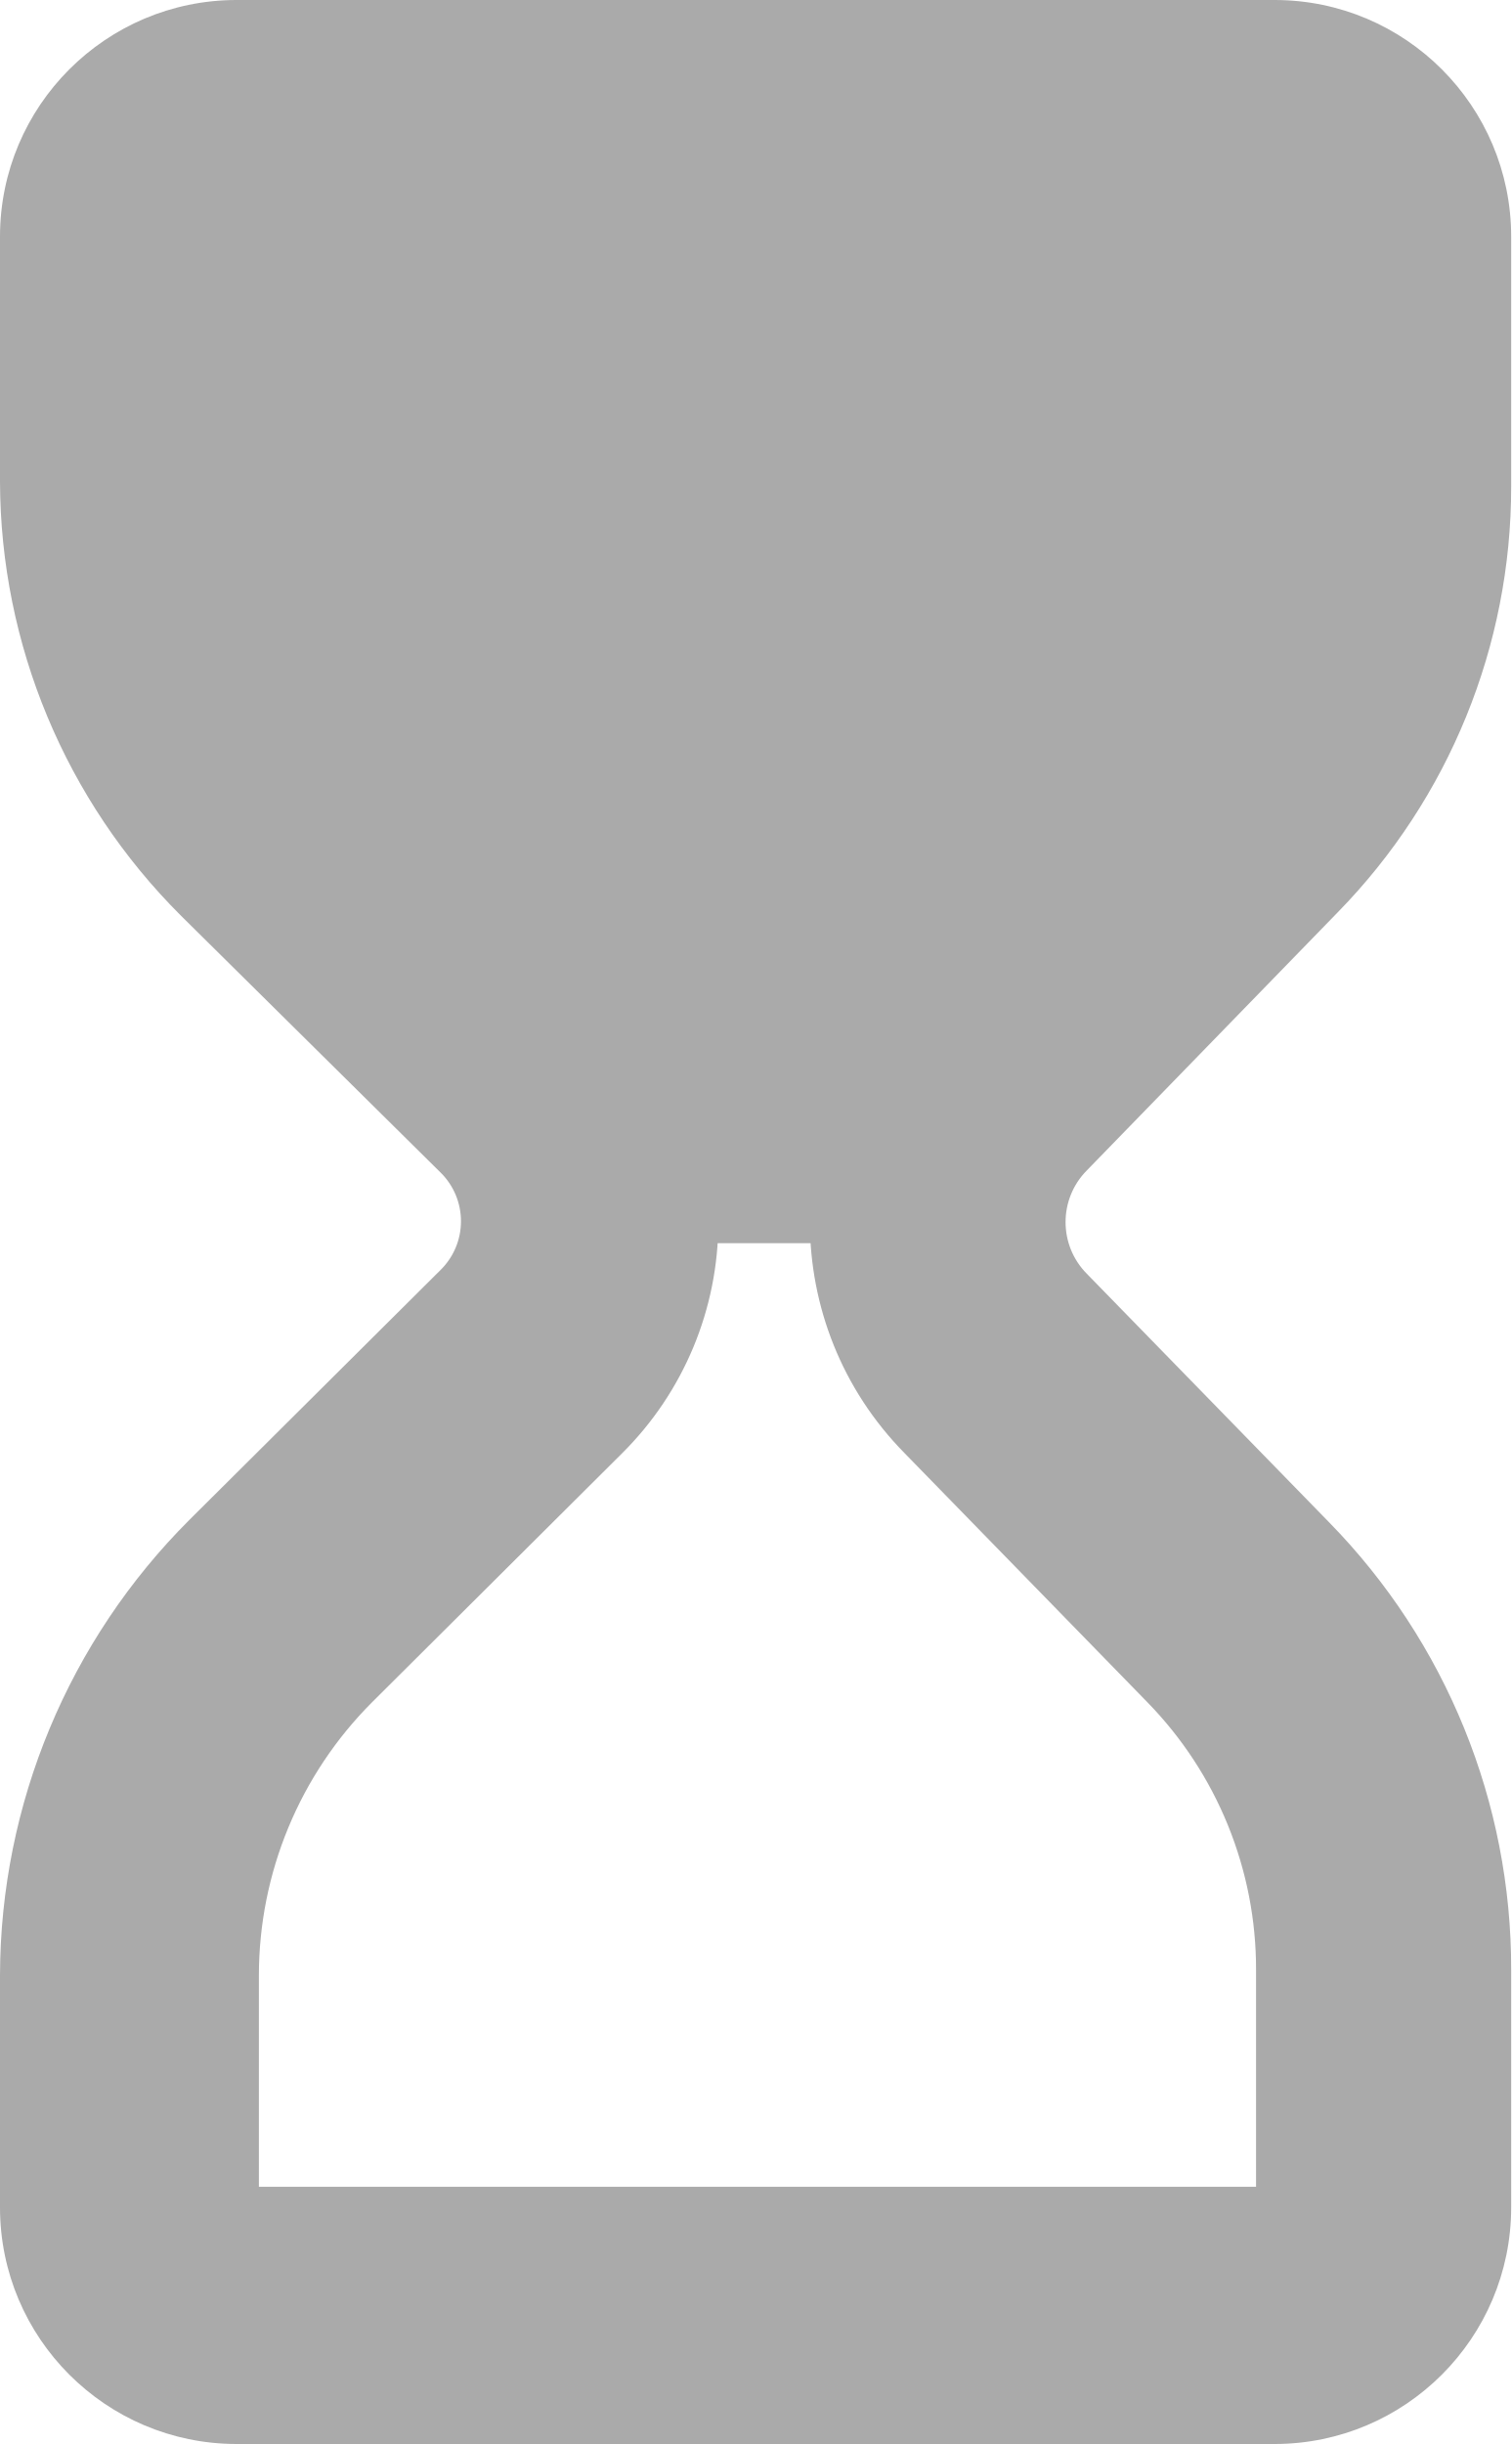
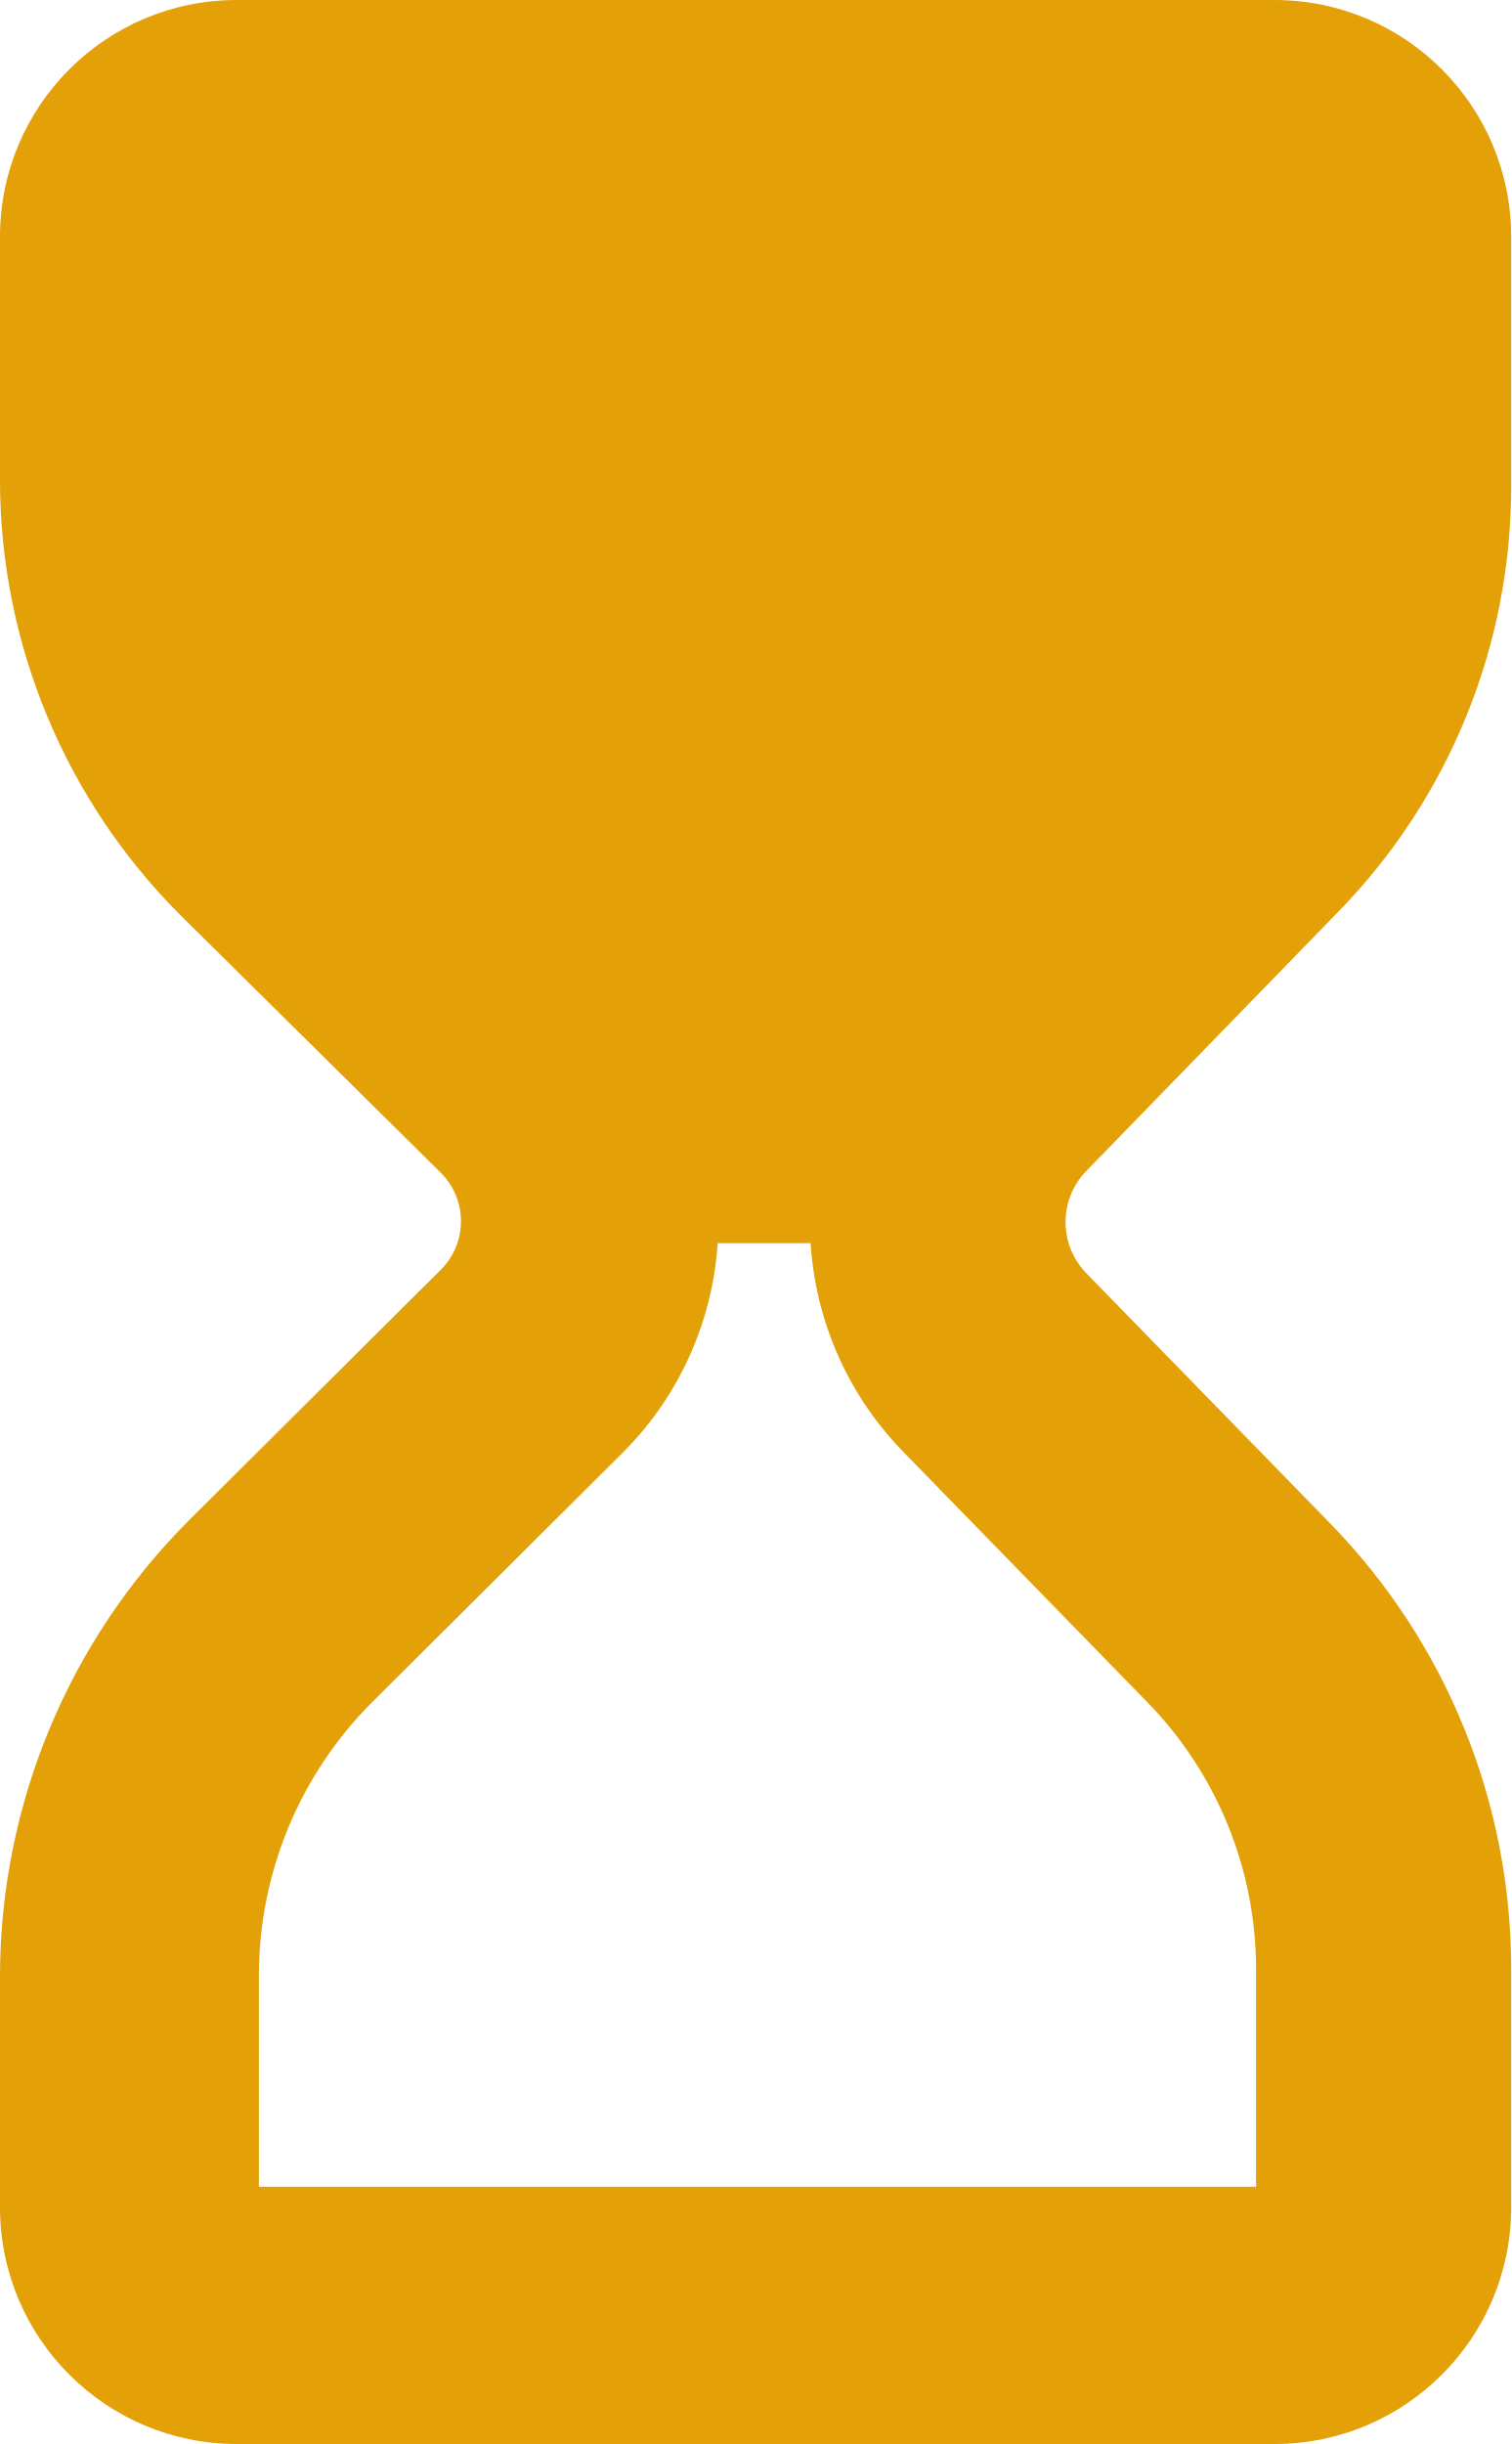
<svg xmlns="http://www.w3.org/2000/svg" width="8.032" height="12.987" viewBox="0 0 8.032 12.987">
  <g id="Group_859" data-name="Group 859" transform="translate(-1087.967 -396.717)">
-     <path id="Path_139" data-name="Path 139" d="M27.98,2.853H33.5A1.258,1.258,0,0,1,34.756,4.11V5.438A3.233,3.233,0,0,1,33.835,7.7L32.5,9.073a.39.39,0,0,0,0,.548l1.288,1.321a3.39,3.39,0,0,1,.968,2.38v1.262A1.258,1.258,0,0,1,33.5,15.84H27.98a1.258,1.258,0,0,1-1.256-1.257V13.348a3.432,3.432,0,0,1,1.008-2.42L29.067,9.6a.363.363,0,0,0,0-.515L27.685,7.718a3.269,3.269,0,0,1-.961-2.306V4.11A1.258,1.258,0,0,1,27.98,2.853Zm5.408,1.368h-5.3V5.412a1.892,1.892,0,0,0,.556,1.334L30.03,8.118a1.731,1.731,0,0,1,0,2.458L28.7,11.9a2.055,2.055,0,0,0-.6,1.449v1.124h5.3V13.322a2.03,2.03,0,0,0-.579-1.425l-1.288-1.321a1.751,1.751,0,0,1,0-2.459L32.855,6.75a1.871,1.871,0,0,0,.533-1.312Z" transform="translate(1061.243 393.864)" fill="#aaa" />
-     <path id="Path_139-2" data-name="Path 139" d="M11.633,6.908s1.98-2.542.41-2.487-6.626.315-6.626.315l.645,2.486,2.327,2.87H9.982Z" transform="translate(1083.032 393.231)" fill="#aaa" />
+     <path id="Path_139" data-name="Path 139" d="M27.98,2.853H33.5A1.258,1.258,0,0,1,34.756,4.11V5.438A3.233,3.233,0,0,1,33.835,7.7L32.5,9.073a.39.39,0,0,0,0,.548l1.288,1.321a3.39,3.39,0,0,1,.968,2.38v1.262A1.258,1.258,0,0,1,33.5,15.84H27.98a1.258,1.258,0,0,1-1.256-1.257V13.348a3.432,3.432,0,0,1,1.008-2.42L29.067,9.6a.363.363,0,0,0,0-.515L27.685,7.718a3.269,3.269,0,0,1-.961-2.306V4.11A1.258,1.258,0,0,1,27.98,2.853Zm5.408,1.368h-5.3V5.412a1.892,1.892,0,0,0,.556,1.334L30.03,8.118a1.731,1.731,0,0,1,0,2.458L28.7,11.9a2.055,2.055,0,0,0-.6,1.449v1.124h5.3V13.322a2.03,2.03,0,0,0-.579-1.425l-1.288-1.321a1.751,1.751,0,0,1,0-2.459L32.855,6.75a1.871,1.871,0,0,0,.533-1.312Z" transform="translate(1061.243 393.864)" fill="#e3a007" />
+     <path id="Path_139-2" data-name="Path 139" d="M11.633,6.908s1.98-2.542.41-2.487-6.626.315-6.626.315l.645,2.486,2.327,2.87H9.982Z" transform="translate(1083.032 393.231)" fill="#e3a007" />
  </g>
</svg>
